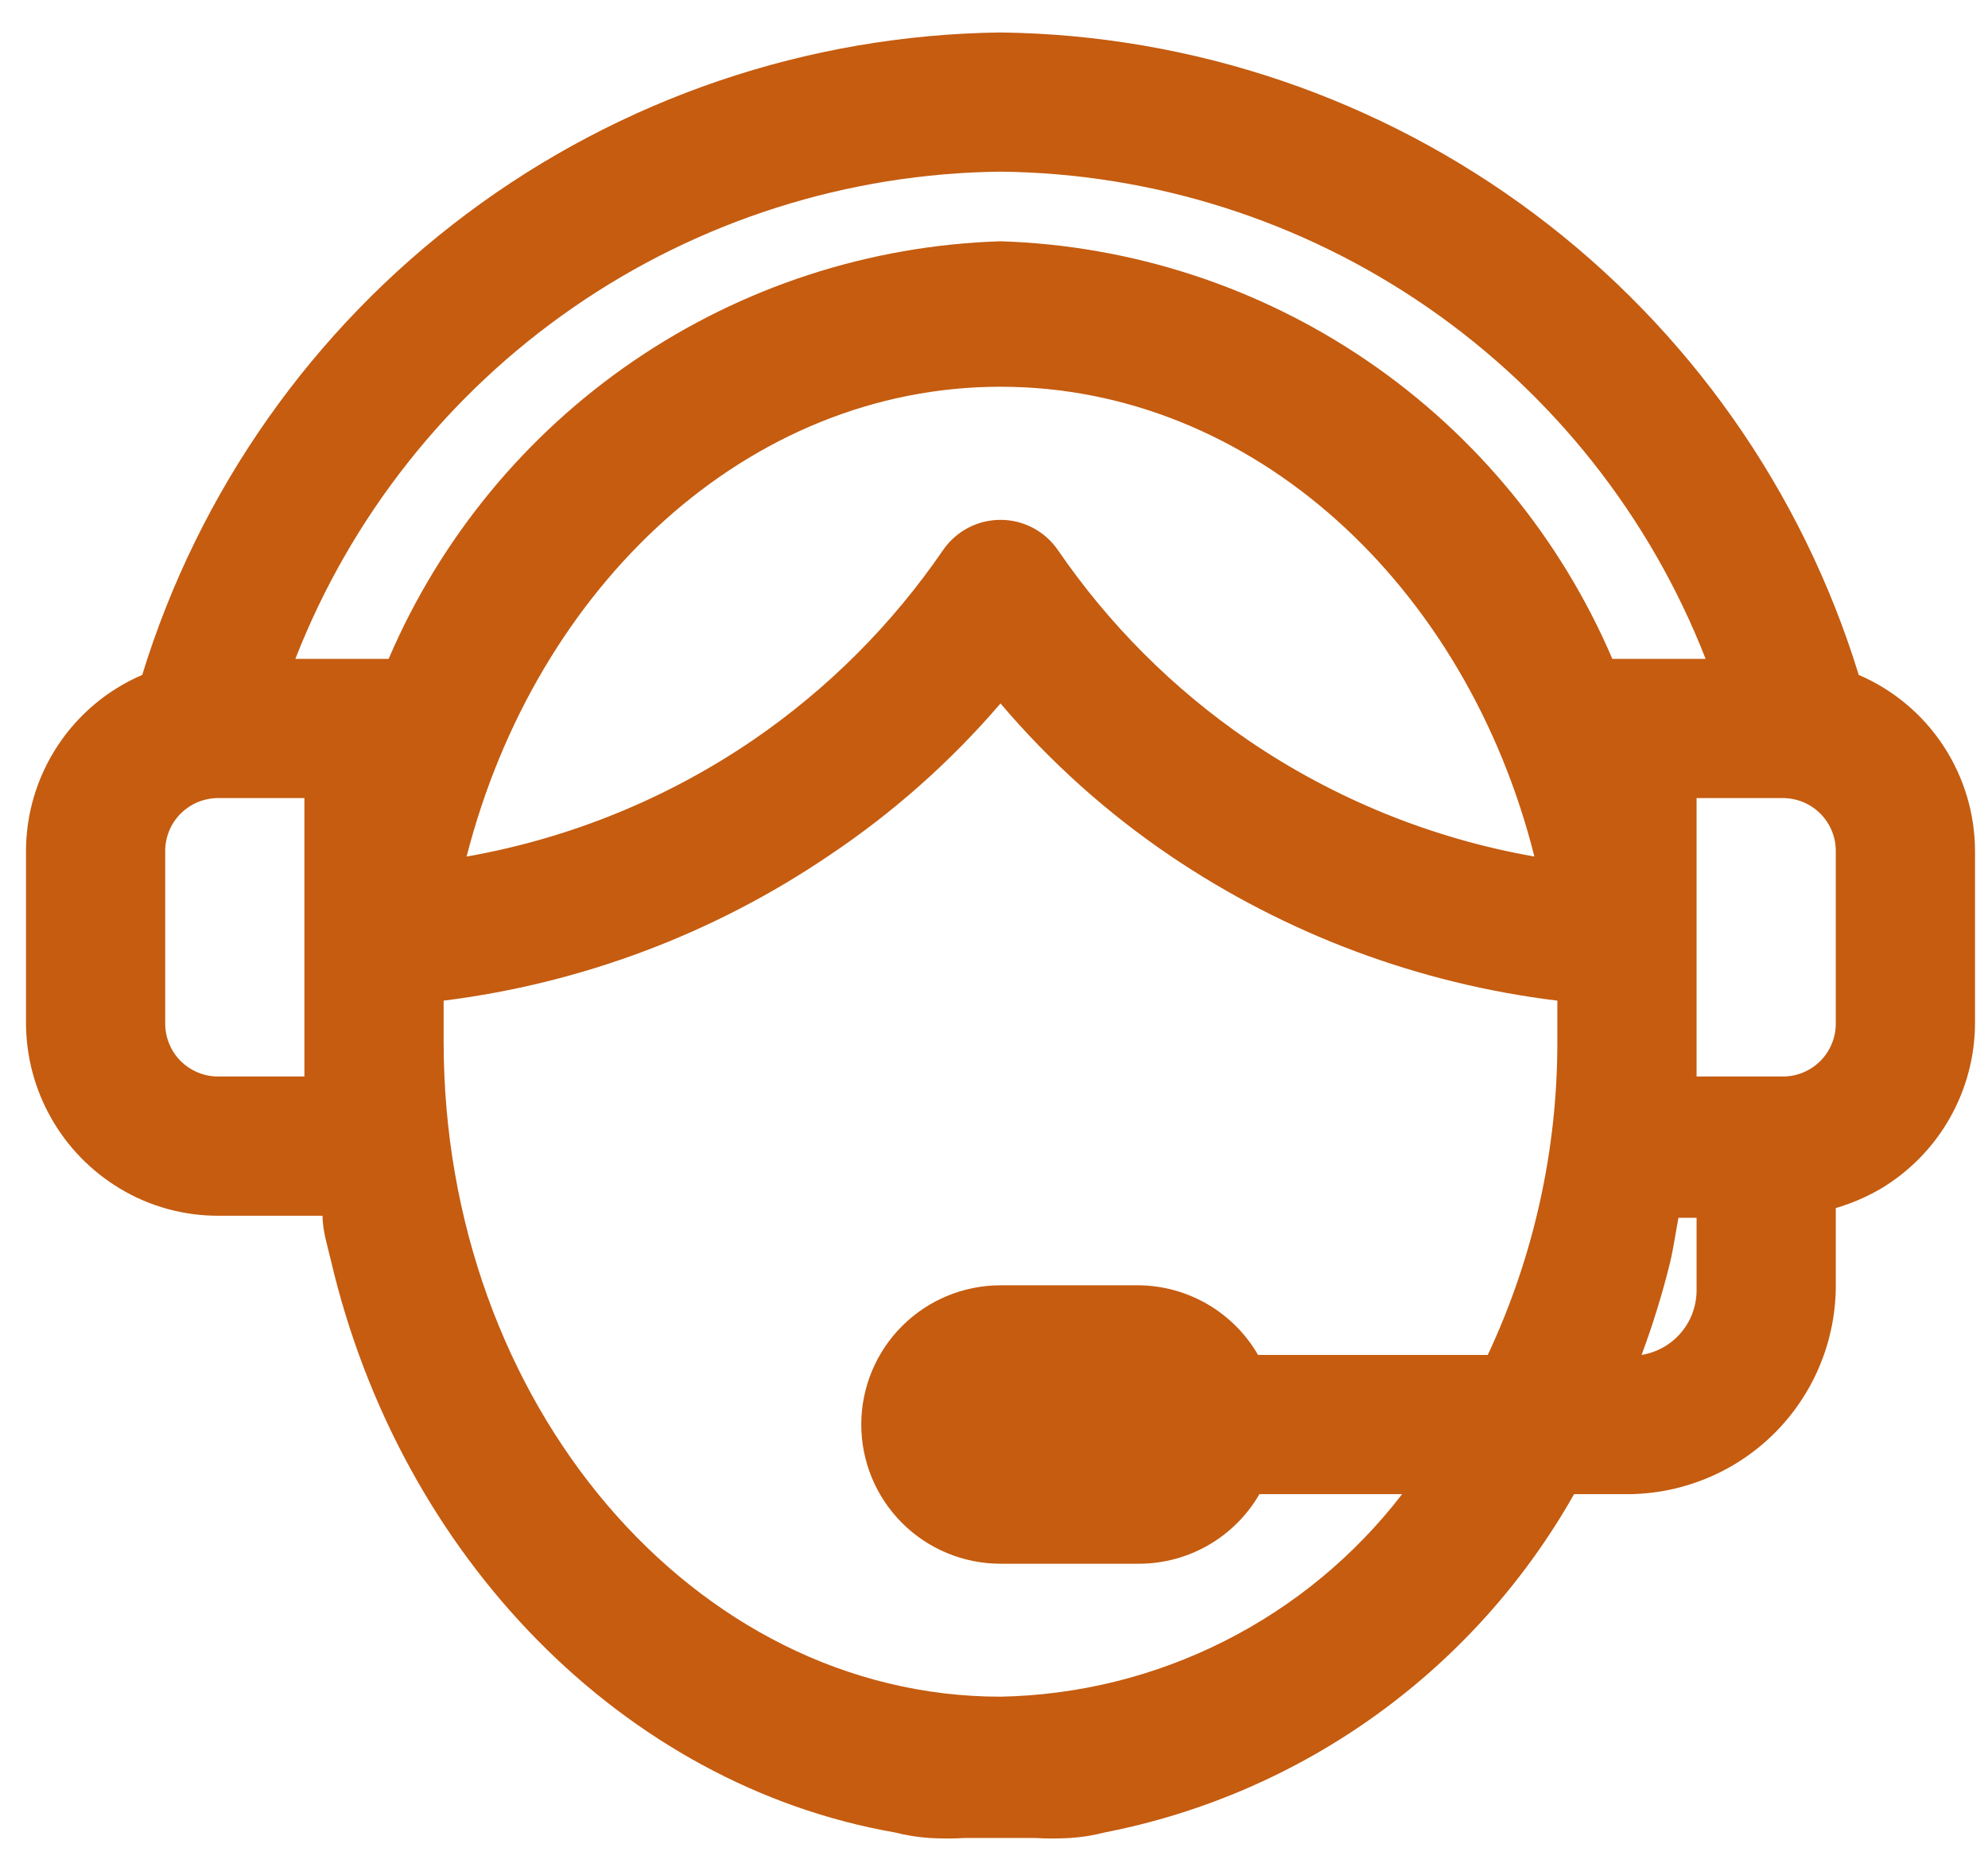
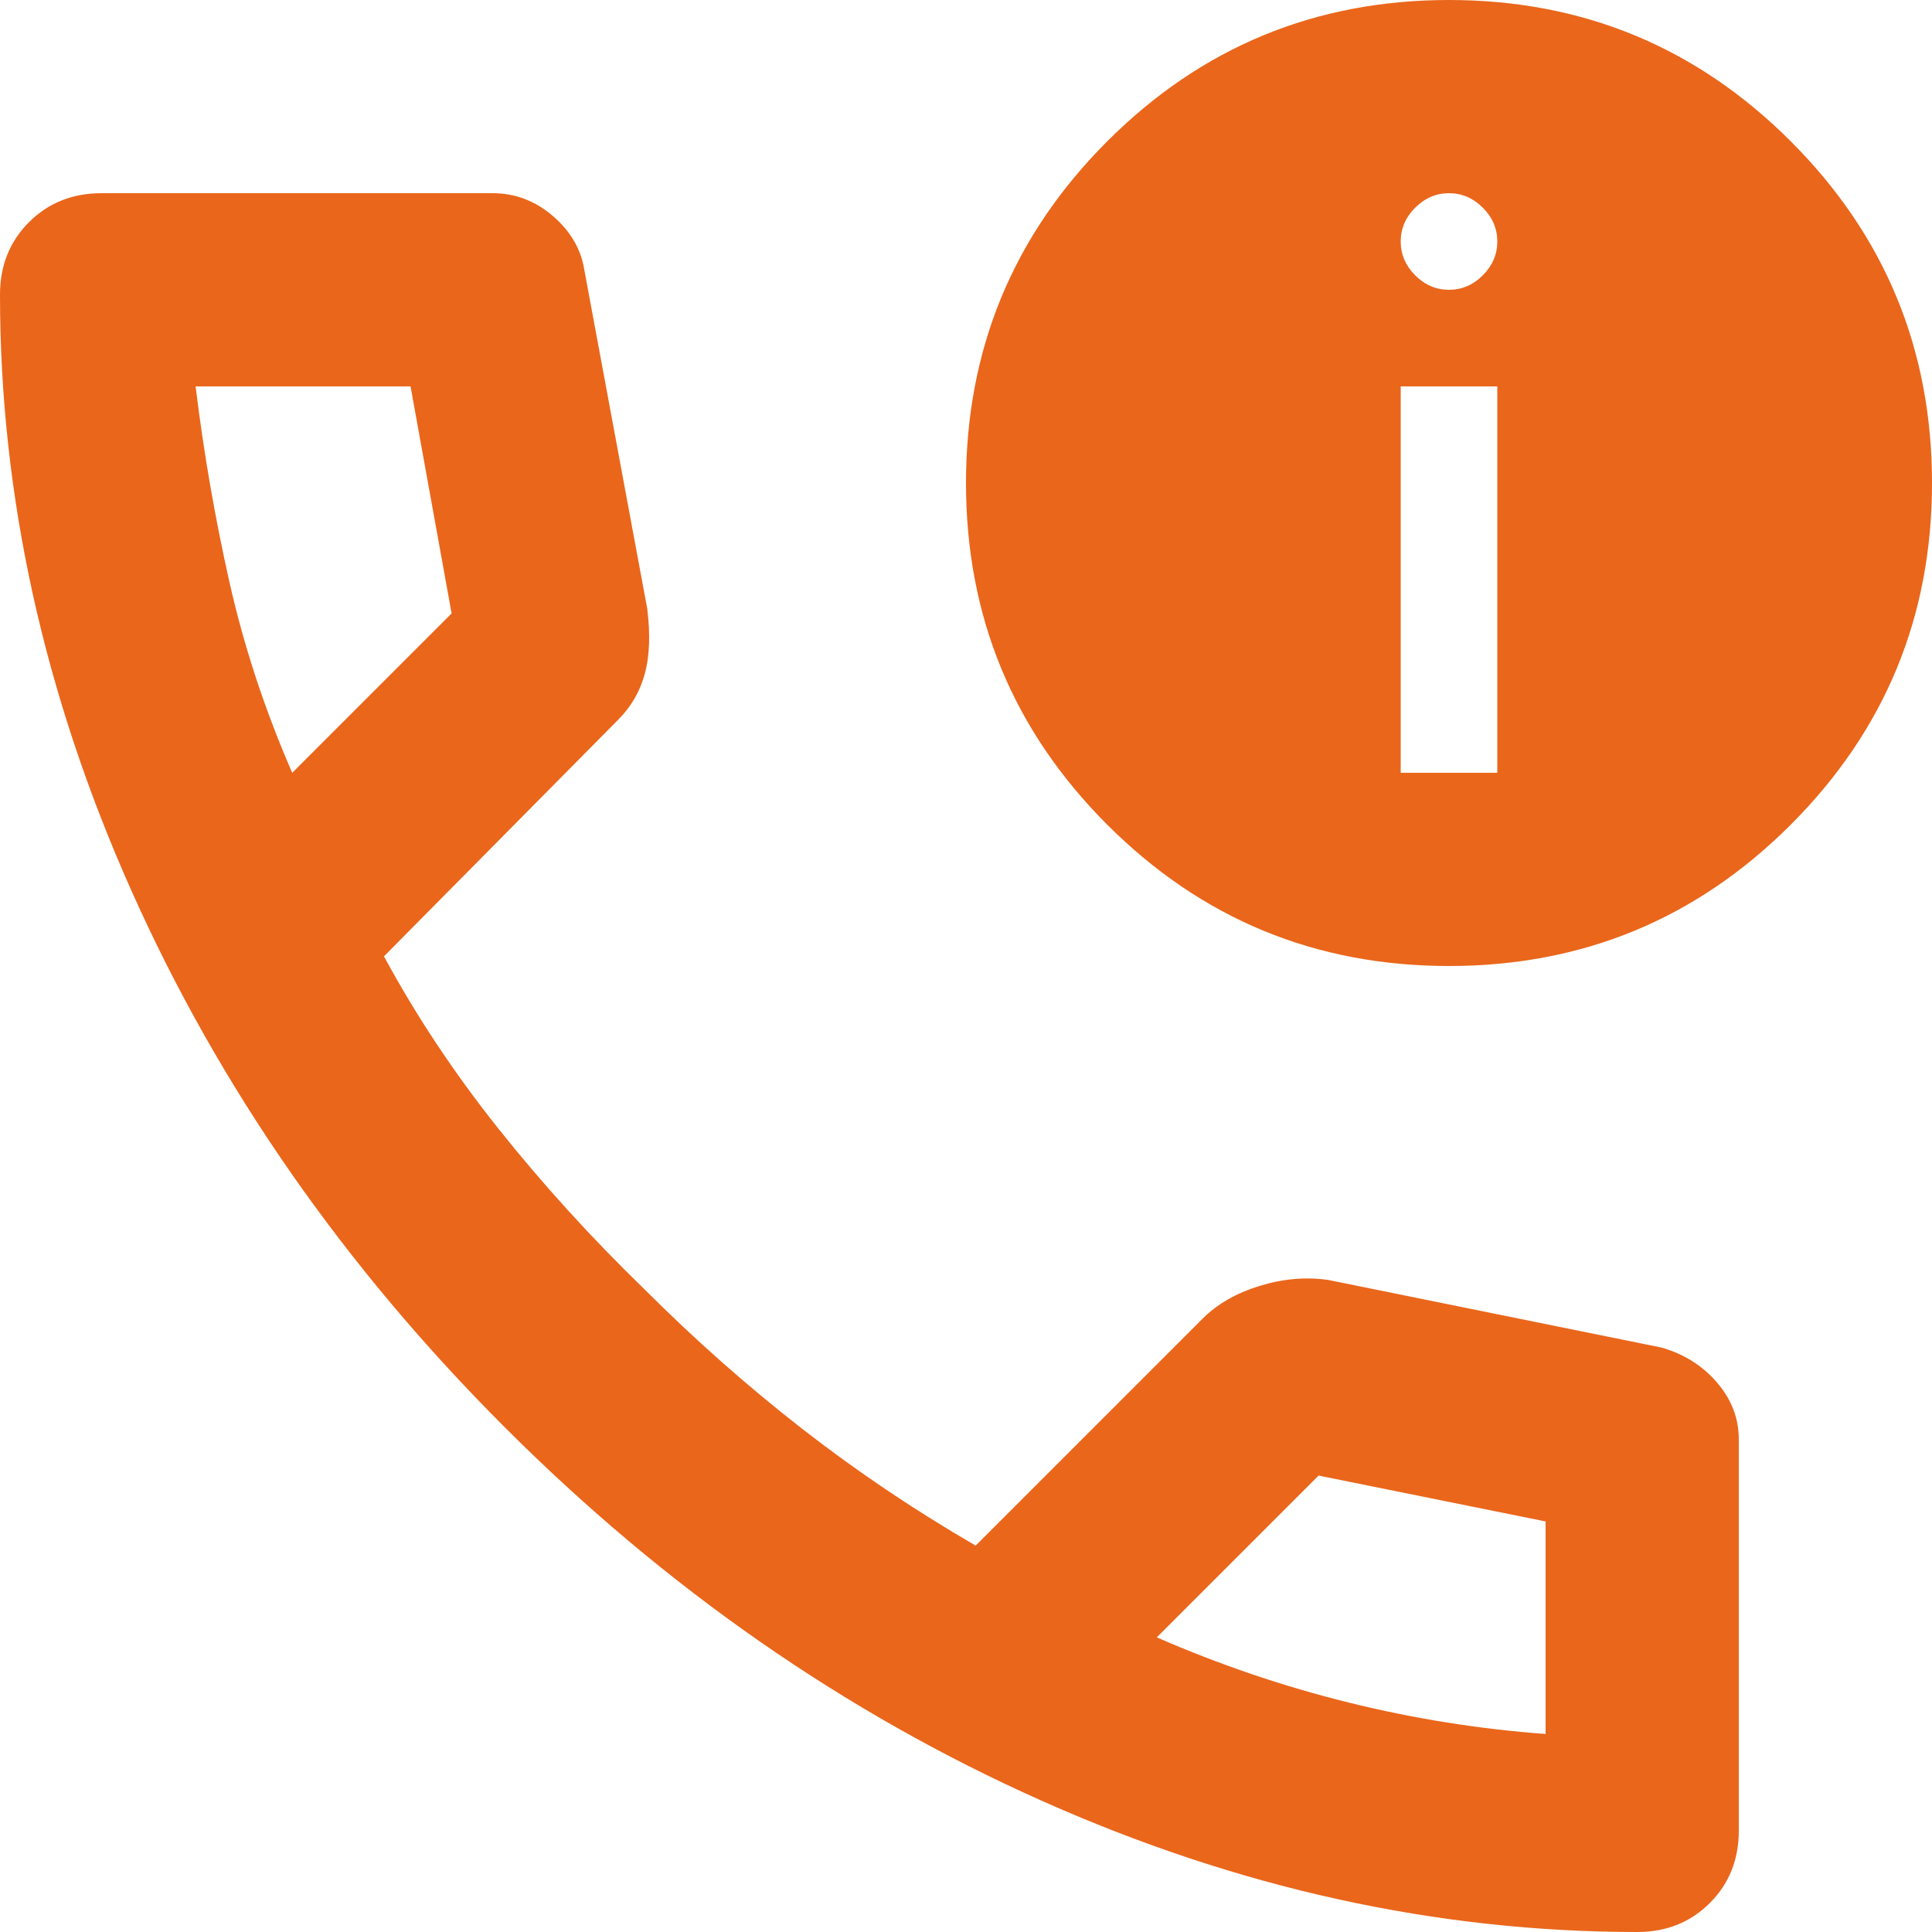
- <svg xmlns="http://www.w3.org/2000/svg" width="51" height="48" viewBox="0 0 51 48" fill="none">
-   <path d="M47.684 17.315C46.233 12.59 43.318 8.448 39.361 5.486C35.404 2.524 30.609 0.894 25.667 0.833C20.724 0.894 15.929 2.524 11.972 5.486C8.015 8.448 5.101 12.59 3.649 17.315C2.762 17.696 2.007 18.329 1.477 19.135C0.947 19.941 0.665 20.885 0.667 21.85V26.243C0.668 27.099 0.891 27.941 1.313 28.685C1.735 29.43 2.343 30.053 3.077 30.493C3.842 30.954 4.72 31.195 5.613 31.19H8.274C8.274 31.565 8.399 31.957 8.488 32.333C10.274 39.958 16.006 45.797 22.952 47.011C23.245 47.086 23.544 47.134 23.845 47.154C24.148 47.172 24.453 47.172 24.756 47.154H26.542C26.845 47.172 27.149 47.172 27.452 47.154C27.754 47.134 28.053 47.086 28.345 47.011C30.859 46.52 33.237 45.489 35.315 43.991C37.392 42.493 39.121 40.563 40.381 38.333H41.827C43.217 38.309 44.544 37.747 45.527 36.764C46.51 35.781 47.072 34.455 47.095 33.065V30.993C47.501 30.875 47.891 30.707 48.256 30.493C48.99 30.053 49.598 29.43 50.02 28.685C50.443 27.941 50.665 27.099 50.667 26.243V21.85C50.668 20.885 50.386 19.941 49.856 19.135C49.326 18.329 48.571 17.696 47.684 17.315ZM25.667 4.404C29.585 4.446 33.401 5.658 36.624 7.886C39.848 10.113 42.331 13.254 43.756 16.904H41.577H41.363C40.038 13.809 37.858 11.156 35.077 9.258C32.296 7.36 29.032 6.296 25.667 6.19C22.302 6.296 19.037 7.36 16.256 9.258C13.476 11.156 11.295 13.809 9.97 16.904H9.756H7.577C9.002 13.254 11.486 10.113 14.709 7.886C17.933 5.658 21.749 4.446 25.667 4.404ZM39.363 21.975C36.733 21.513 34.231 20.496 32.024 18.993C30.103 17.68 28.444 16.021 27.131 14.1C26.966 13.865 26.747 13.672 26.492 13.539C26.237 13.406 25.954 13.337 25.667 13.337C25.379 13.337 25.096 13.406 24.841 13.539C24.586 13.672 24.367 13.865 24.202 14.1C22.889 16.021 21.23 17.68 19.309 18.993C17.102 20.496 14.6 21.513 11.97 21.975C13.756 15.011 19.202 9.922 25.667 9.922C32.131 9.922 37.613 15.011 39.363 21.975ZM7.809 27.618H5.613C5.432 27.621 5.252 27.587 5.084 27.518C4.916 27.45 4.764 27.349 4.635 27.221C4.507 27.093 4.406 26.94 4.338 26.772C4.27 26.604 4.236 26.424 4.238 26.243V21.85C4.236 21.669 4.27 21.489 4.338 21.321C4.406 21.153 4.507 21.001 4.635 20.873C4.764 20.745 4.916 20.643 5.084 20.575C5.252 20.507 5.432 20.473 5.613 20.475H7.809V27.618ZM25.667 43.529C17.792 43.529 11.381 35.993 11.381 26.725C11.381 26.368 11.381 26.011 11.381 25.672C14.919 25.23 18.303 23.957 21.256 21.957C22.898 20.861 24.382 19.546 25.667 18.047C26.935 19.542 28.401 20.858 30.024 21.957C32.992 23.965 36.395 25.238 39.952 25.672V26.725C39.956 29.503 39.346 32.247 38.167 34.761H32.274C31.965 34.227 31.523 33.781 30.991 33.468C30.459 33.155 29.855 32.985 29.238 32.975H25.667C24.719 32.975 23.811 33.352 23.141 34.021C22.471 34.691 22.095 35.6 22.095 36.547C22.095 37.494 22.471 38.402 23.141 39.072C23.811 39.742 24.719 40.118 25.667 40.118H29.238C29.861 40.114 30.473 39.948 31.012 39.634C31.55 39.321 31.998 38.872 32.309 38.333H35.97C34.752 39.916 33.194 41.205 31.41 42.104C29.627 43.004 27.664 43.491 25.667 43.529ZM42.113 34.761C42.403 33.984 42.647 33.191 42.845 32.386C42.934 32.011 42.988 31.618 43.059 31.243H43.524V33.118C43.52 33.514 43.377 33.897 43.119 34.197C42.861 34.498 42.504 34.698 42.113 34.761ZM47.095 26.243C47.098 26.424 47.064 26.604 46.995 26.772C46.927 26.94 46.826 27.093 46.698 27.221C46.57 27.349 46.417 27.45 46.249 27.518C46.081 27.587 45.901 27.621 45.72 27.618H43.524V20.475H45.72C45.901 20.473 46.081 20.507 46.249 20.575C46.417 20.643 46.57 20.745 46.698 20.873C46.826 21.001 46.927 21.153 46.995 21.321C47.064 21.489 47.098 21.669 47.095 21.85V26.243Z" fill="#C55C10" />
+ <svg xmlns="http://www.w3.org/2000/svg" width="32" height="32" viewBox="0 0 32 32" fill="none">
+   <path d="M27.12 32C23.787 32 20.493 31.273 17.24 29.82C13.987 28.367 11.027 26.307 8.36 23.64C5.693 20.973 3.633 18.013 2.18 14.76C0.727 11.507 0 8.213 0 4.88C0 4.4 0.16 4 0.48 3.68C0.8 3.36 1.2 3.2 1.68 3.2H8.16C8.533 3.2 8.867 3.327 9.16 3.58C9.453 3.833 9.627 4.133 9.68 4.48L10.72 10.08C10.773 10.507 10.76 10.867 10.68 11.16C10.6 11.453 10.453 11.707 10.24 11.92L6.36 15.84C6.893 16.827 7.527 17.78 8.26 18.7C8.993 19.62 9.8 20.507 10.68 21.36C11.507 22.187 12.373 22.953 13.28 23.66C14.187 24.367 15.147 25.013 16.16 25.6L19.92 21.84C20.16 21.6 20.473 21.42 20.86 21.3C21.247 21.18 21.627 21.147 22 21.2L27.52 22.32C27.893 22.427 28.2 22.62 28.44 22.9C28.68 23.18 28.8 23.493 28.8 23.84V30.32C28.8 30.8 28.64 31.2 28.32 31.52C28 31.84 27.6 32 27.12 32ZM4.84 12.8L7.48 10.16L6.8 6.4H3.24C3.373 7.493 3.56 8.573 3.8 9.64C4.04 10.707 4.387 11.76 4.84 12.8ZM19.16 27.12C20.2 27.573 21.26 27.933 22.34 28.2C23.42 28.467 24.507 28.64 25.6 28.72V25.2L21.84 24.44L19.16 27.12ZM24 16C21.787 16 19.9 15.22 18.34 13.66C16.78 12.1 16 10.213 16 8C16 5.787 16.78 3.9 18.34 2.34C19.9 0.78 21.787 0 24 0C26.213 0 28.1 0.78 29.66 2.34C31.22 3.9 32 5.787 32 8C32 10.213 31.22 12.1 29.66 13.66C28.1 15.22 26.213 16 24 16ZM23.2 12.8H24.8V6.4H23.2V12.8ZM24 4.8C24.213 4.8 24.4 4.72 24.56 4.56C24.72 4.4 24.8 4.213 24.8 4C24.8 3.787 24.72 3.6 24.56 3.44C24.4 3.28 24.213 3.2 24 3.2C23.787 3.2 23.6 3.28 23.44 3.44C23.28 3.6 23.2 3.787 23.2 4C23.2 4.213 23.28 4.4 23.44 4.56C23.6 4.72 23.787 4.8 24 4.8Z" fill="#EA661B" />
</svg>
